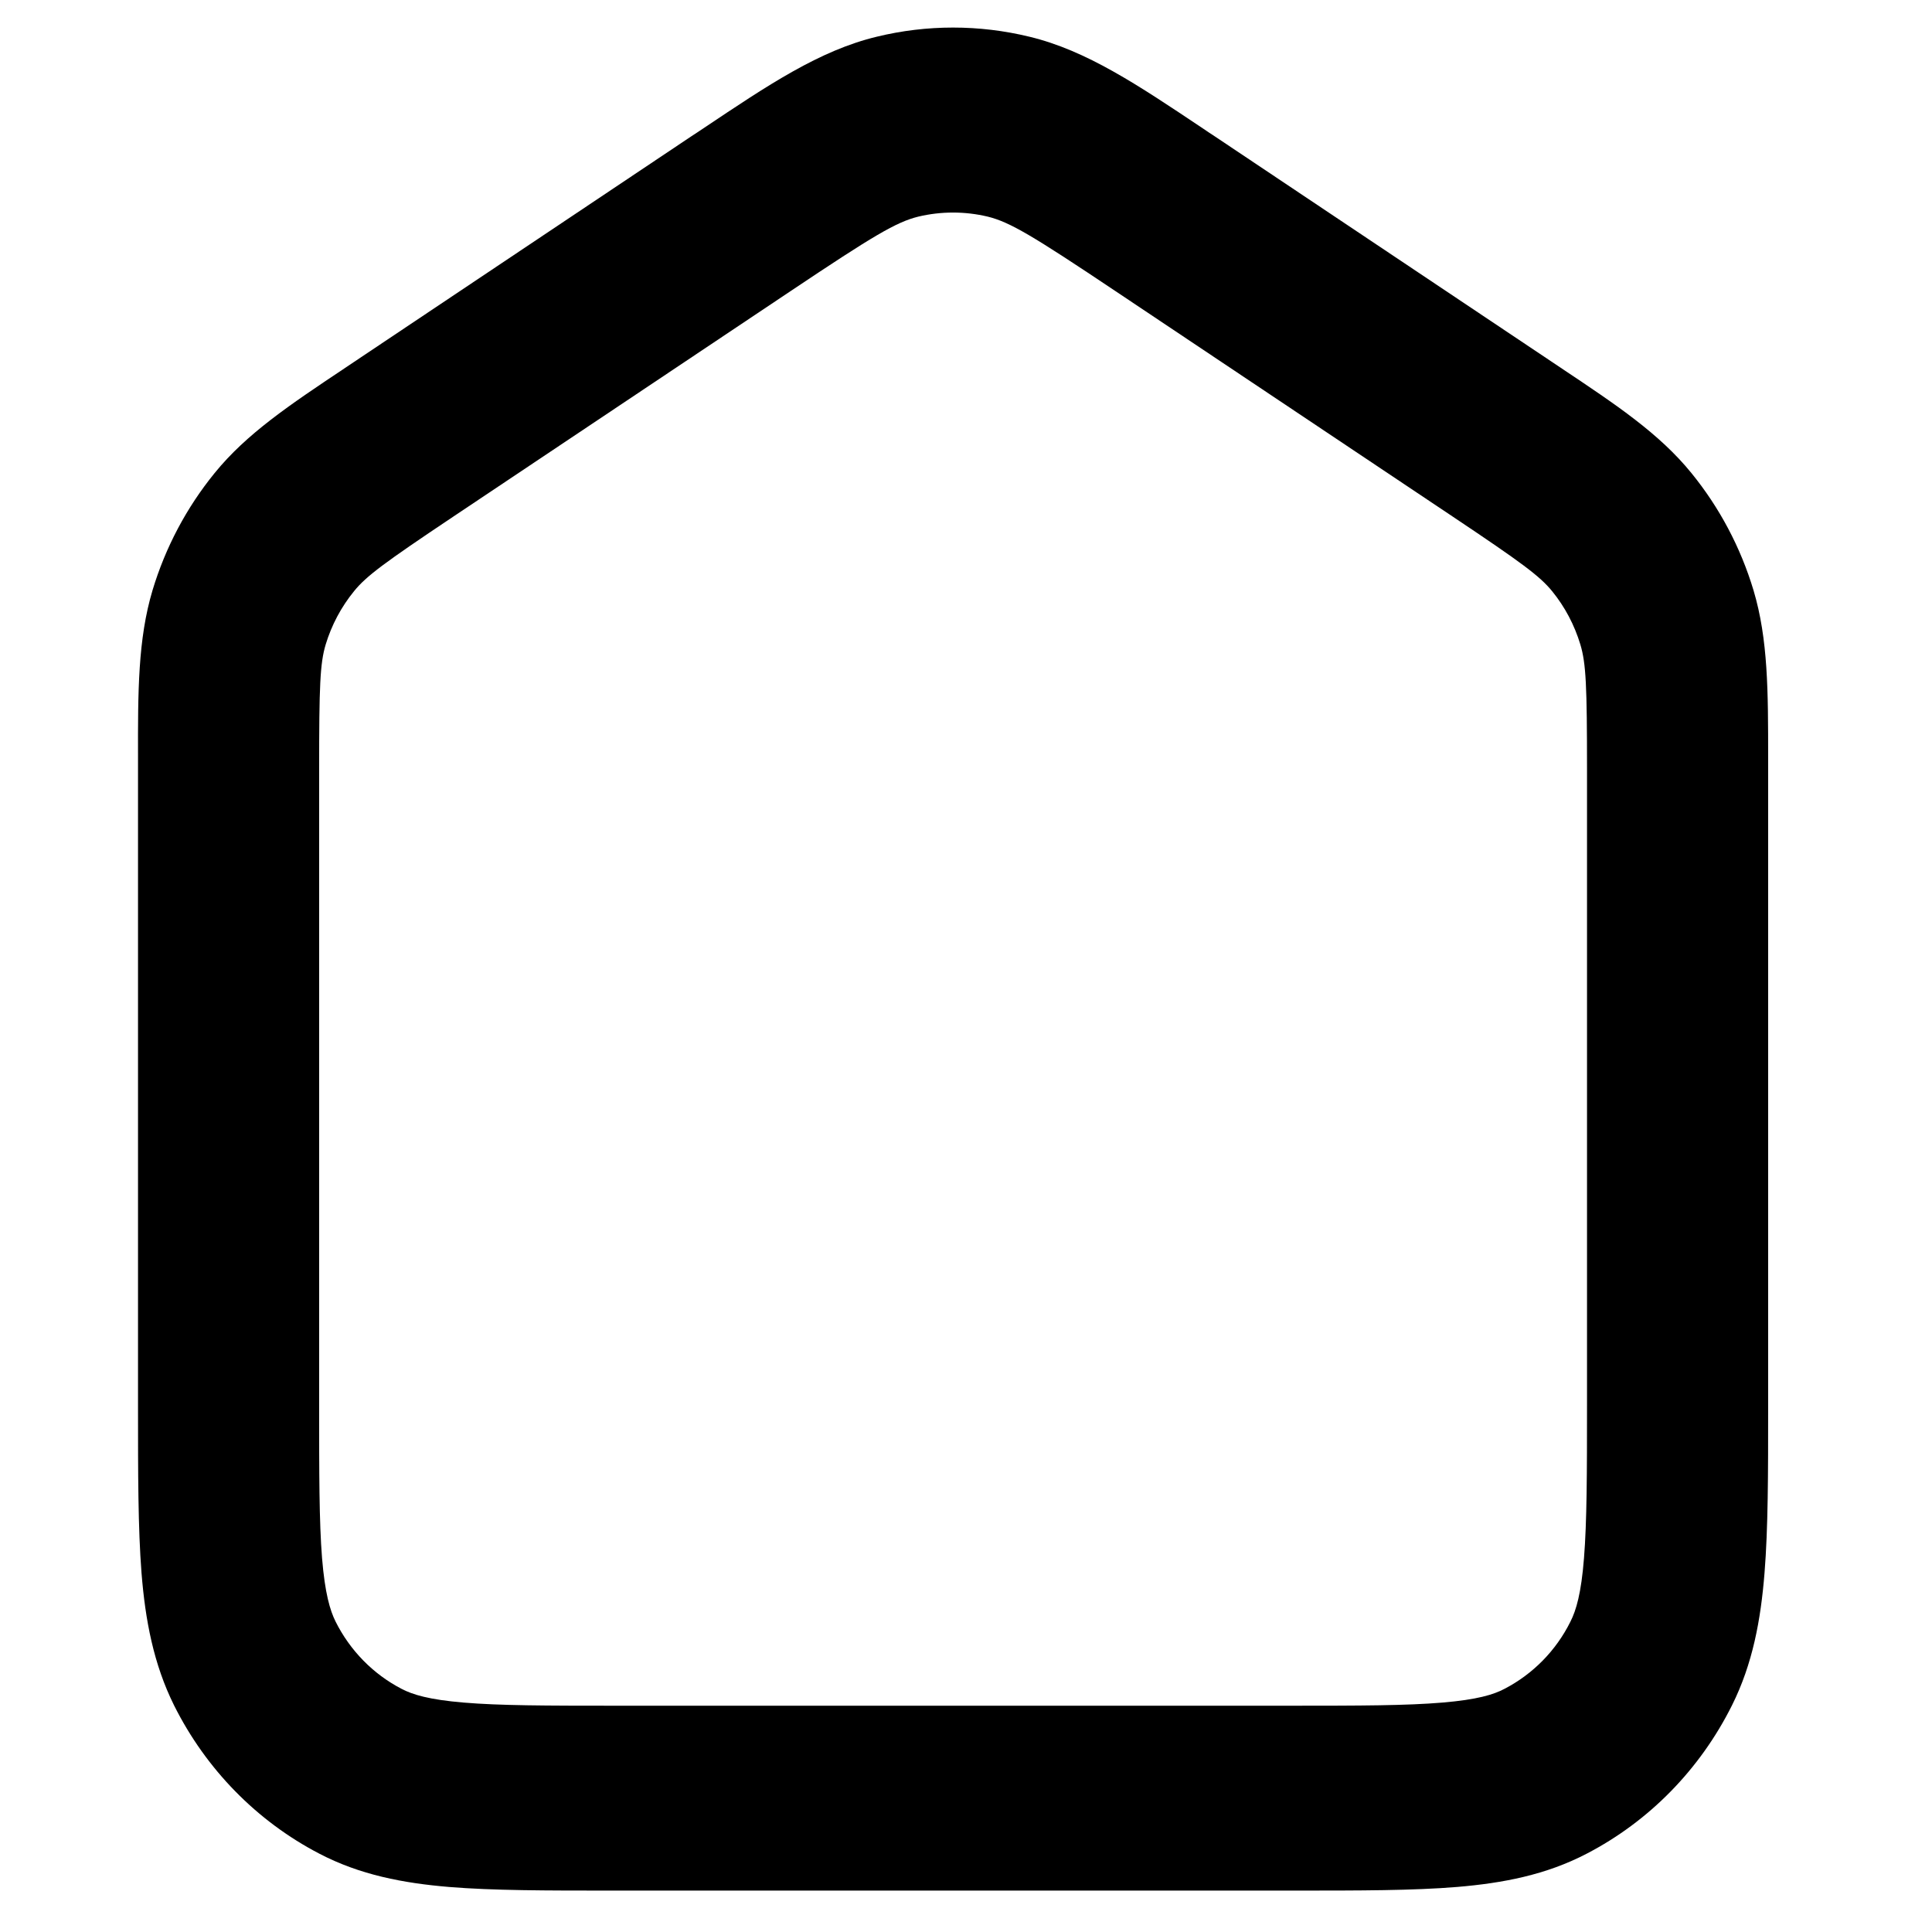
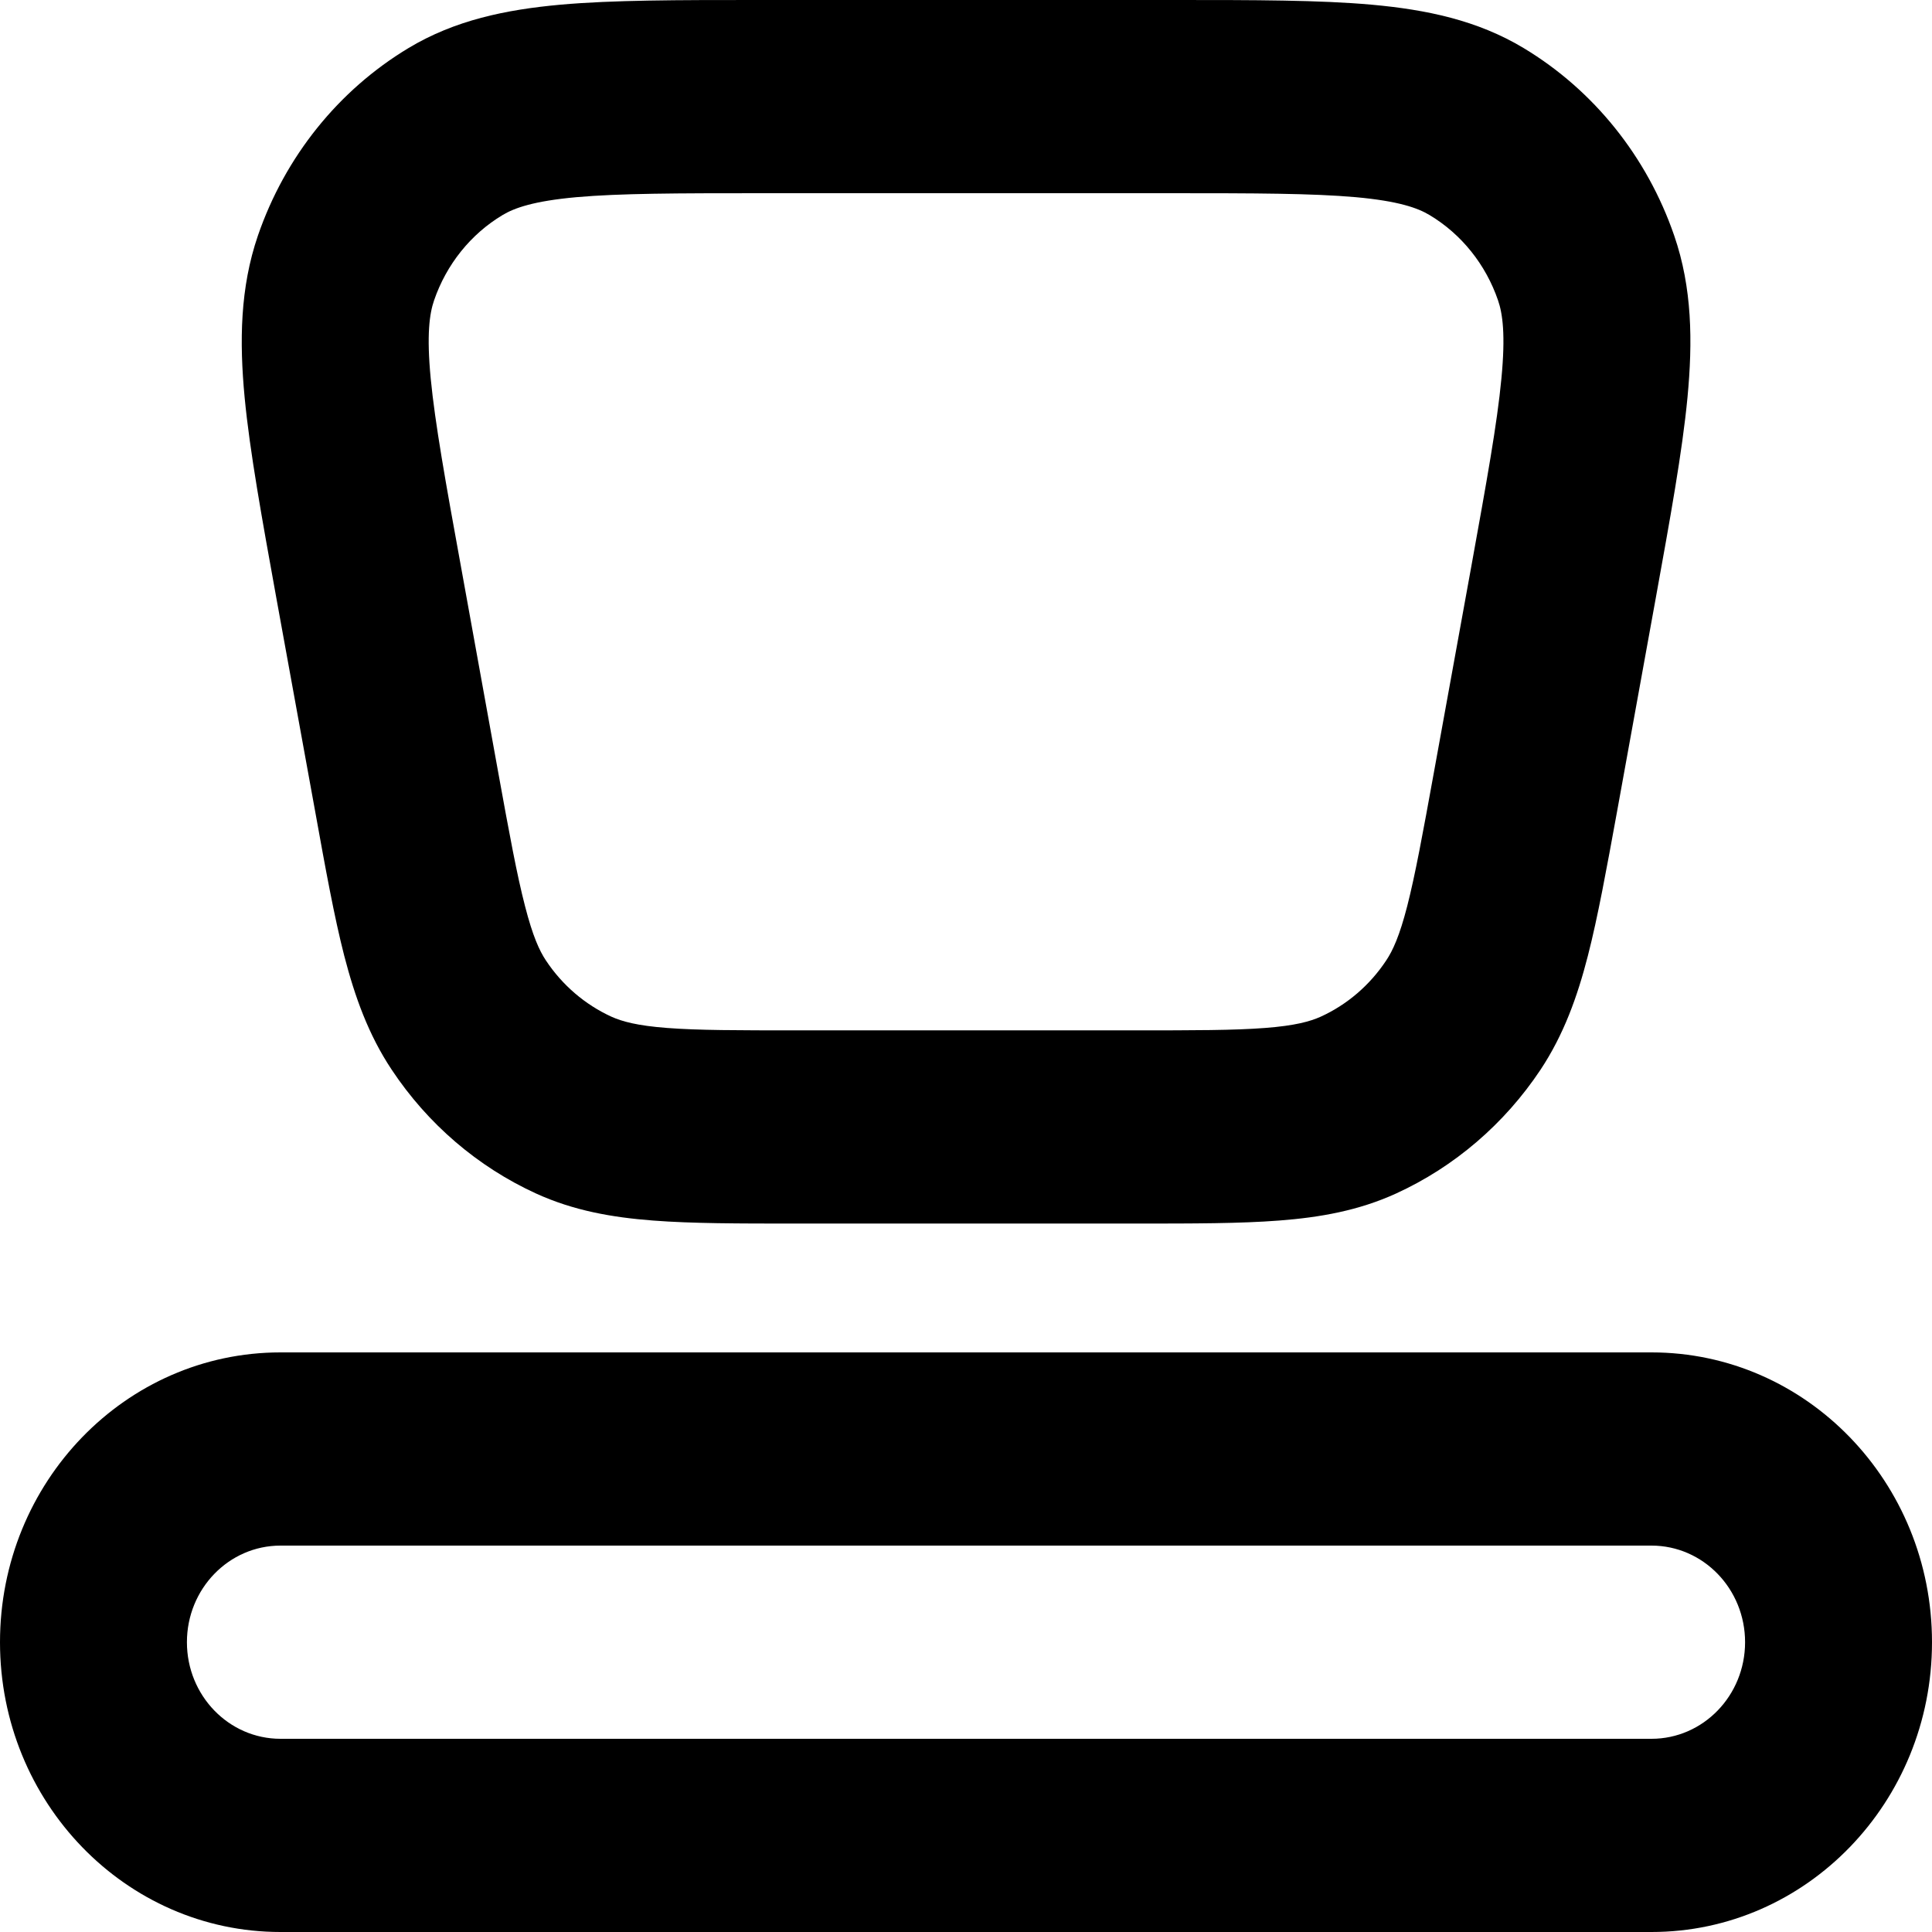
<svg xmlns="http://www.w3.org/2000/svg" width="16" height="16" viewBox="0 0 16 16" fill="none">
-   <path fill-rule="evenodd" clip-rule="evenodd" d="M8.18 1.794C7.991 1.749 7.794 1.749 7.605 1.794C7.422 1.839 7.233 1.952 6.55 2.409L3.75 4.281C3.182 4.661 3.034 4.77 2.932 4.896C2.826 5.026 2.746 5.176 2.697 5.338C2.65 5.495 2.643 5.681 2.643 6.374V11.624C2.643 12.208 2.643 12.601 2.667 12.903C2.691 13.196 2.733 13.336 2.779 13.429C2.899 13.669 3.09 13.864 3.325 13.986C3.416 14.034 3.553 14.076 3.84 14.1C4.136 14.125 4.52 14.126 5.093 14.126H10.693C11.265 14.126 11.649 14.125 11.945 14.1C12.232 14.076 12.37 14.034 12.46 13.986C12.695 13.864 12.887 13.669 13.006 13.429C13.053 13.336 13.095 13.196 13.118 12.903C13.142 12.601 13.143 12.208 13.143 11.624V6.374C13.143 5.681 13.135 5.495 13.088 5.338C13.039 5.176 12.96 5.026 12.854 4.896C12.751 4.77 12.603 4.661 12.035 4.281L9.235 2.409C8.552 1.952 8.363 1.839 8.18 1.794ZM7.261 0.304C7.676 0.203 8.109 0.203 8.525 0.304C8.998 0.418 9.421 0.702 9.961 1.063C9.992 1.084 10.024 1.106 10.057 1.127L12.857 3C12.884 3.018 12.91 3.036 12.936 3.053C13.387 3.354 13.742 3.591 14.007 3.917C14.24 4.203 14.415 4.533 14.522 4.889C14.643 5.294 14.643 5.727 14.643 6.278C14.643 6.309 14.643 6.342 14.643 6.374V11.655C14.643 12.2 14.643 12.655 14.613 13.027C14.582 13.415 14.515 13.78 14.343 14.124C14.079 14.652 13.659 15.082 13.141 15.351C12.804 15.527 12.447 15.595 12.067 15.627C11.703 15.657 11.257 15.657 10.723 15.657H5.062C4.528 15.657 4.082 15.657 3.718 15.627C3.338 15.595 2.981 15.527 2.644 15.351C2.127 15.082 1.706 14.652 1.442 14.124C1.271 13.78 1.203 13.415 1.172 13.027C1.143 12.655 1.143 12.2 1.143 11.655L1.143 6.374C1.143 6.342 1.143 6.309 1.143 6.278C1.142 5.727 1.142 5.294 1.263 4.889C1.37 4.533 1.545 4.203 1.778 3.917C2.043 3.591 2.398 3.354 2.849 3.053C2.875 3.036 2.902 3.018 2.928 3L5.728 1.127C5.761 1.106 5.793 1.084 5.825 1.063C6.364 0.702 6.787 0.418 7.261 0.304Z" fill="black" />
+   <path fill-rule="evenodd" clip-rule="evenodd" d="M6.269 4.25414e-07H9.733C10.386 -1.1718e-05 10.927 -2.17001e-05 11.362 0.039C11.812 0.08 12.234 0.167 12.618 0.398C13.198 0.747 13.64 1.297 13.865 1.951C14.014 2.383 14.019 2.828 13.975 3.292C13.932 3.742 13.832 4.291 13.712 4.955L13.391 6.725C13.305 7.196 13.233 7.593 13.15 7.916C13.063 8.255 12.95 8.569 12.758 8.859C12.459 9.308 12.045 9.663 11.562 9.884C11.251 10.026 10.932 10.082 10.593 10.108C10.271 10.133 9.88 10.133 9.416 10.133H6.585C6.121 10.133 5.731 10.133 5.408 10.108C5.069 10.082 4.75 10.026 4.439 9.884C3.956 9.663 3.542 9.308 3.244 8.859C3.051 8.569 2.939 8.255 2.851 7.916C2.768 7.593 2.696 7.196 2.611 6.725L2.289 4.955C2.169 4.291 2.069 3.742 2.026 3.292C1.982 2.828 1.988 2.383 2.136 1.951C2.361 1.297 2.803 0.747 3.383 0.398C3.767 0.167 4.189 0.08 4.639 0.039C5.075 -2.17001e-05 5.615 -1.1718e-05 6.269 4.25414e-07ZM4.773 1.633C4.42 1.665 4.26 1.722 4.162 1.781C3.898 1.939 3.697 2.19 3.595 2.487C3.557 2.597 3.532 2.77 3.567 3.135C3.603 3.507 3.689 3.987 3.818 4.695L4.127 6.402C4.219 6.909 4.281 7.246 4.348 7.504C4.412 7.753 4.467 7.873 4.521 7.954C4.656 8.158 4.845 8.32 5.064 8.42C5.151 8.459 5.275 8.494 5.523 8.513C5.782 8.533 6.114 8.533 6.613 8.533H9.388C9.888 8.533 10.22 8.533 10.478 8.513C10.726 8.494 10.85 8.459 10.937 8.42C11.157 8.32 11.345 8.158 11.48 7.954C11.534 7.873 11.59 7.753 11.654 7.504C11.72 7.246 11.782 6.909 11.874 6.402L12.184 4.695C12.312 3.987 12.399 3.507 12.434 3.135C12.469 2.77 12.444 2.597 12.406 2.487C12.304 2.19 12.103 1.939 11.839 1.781C11.741 1.722 11.581 1.665 11.228 1.633C10.868 1.601 10.395 1.6 9.698 1.6H6.303C5.606 1.6 5.134 1.601 4.773 1.633Z" fill="black" />
+   <path fill-rule="evenodd" clip-rule="evenodd" d="M0 13.6C0 12.274 1.04 11.2 2.323 11.2H13.677C14.96 11.2 16 12.274 16 13.6C16 14.925 14.96 16 13.677 16H2.323C1.04 16 0 14.925 0 13.6ZM2.323 12.8C1.895 12.8 1.548 13.158 1.548 13.6C1.548 14.042 1.895 14.4 2.323 14.4H13.677C14.105 14.4 14.452 14.042 14.452 13.6C14.452 13.158 14.105 12.8 13.677 12.8H2.323Z" fill="black" />
</svg>
